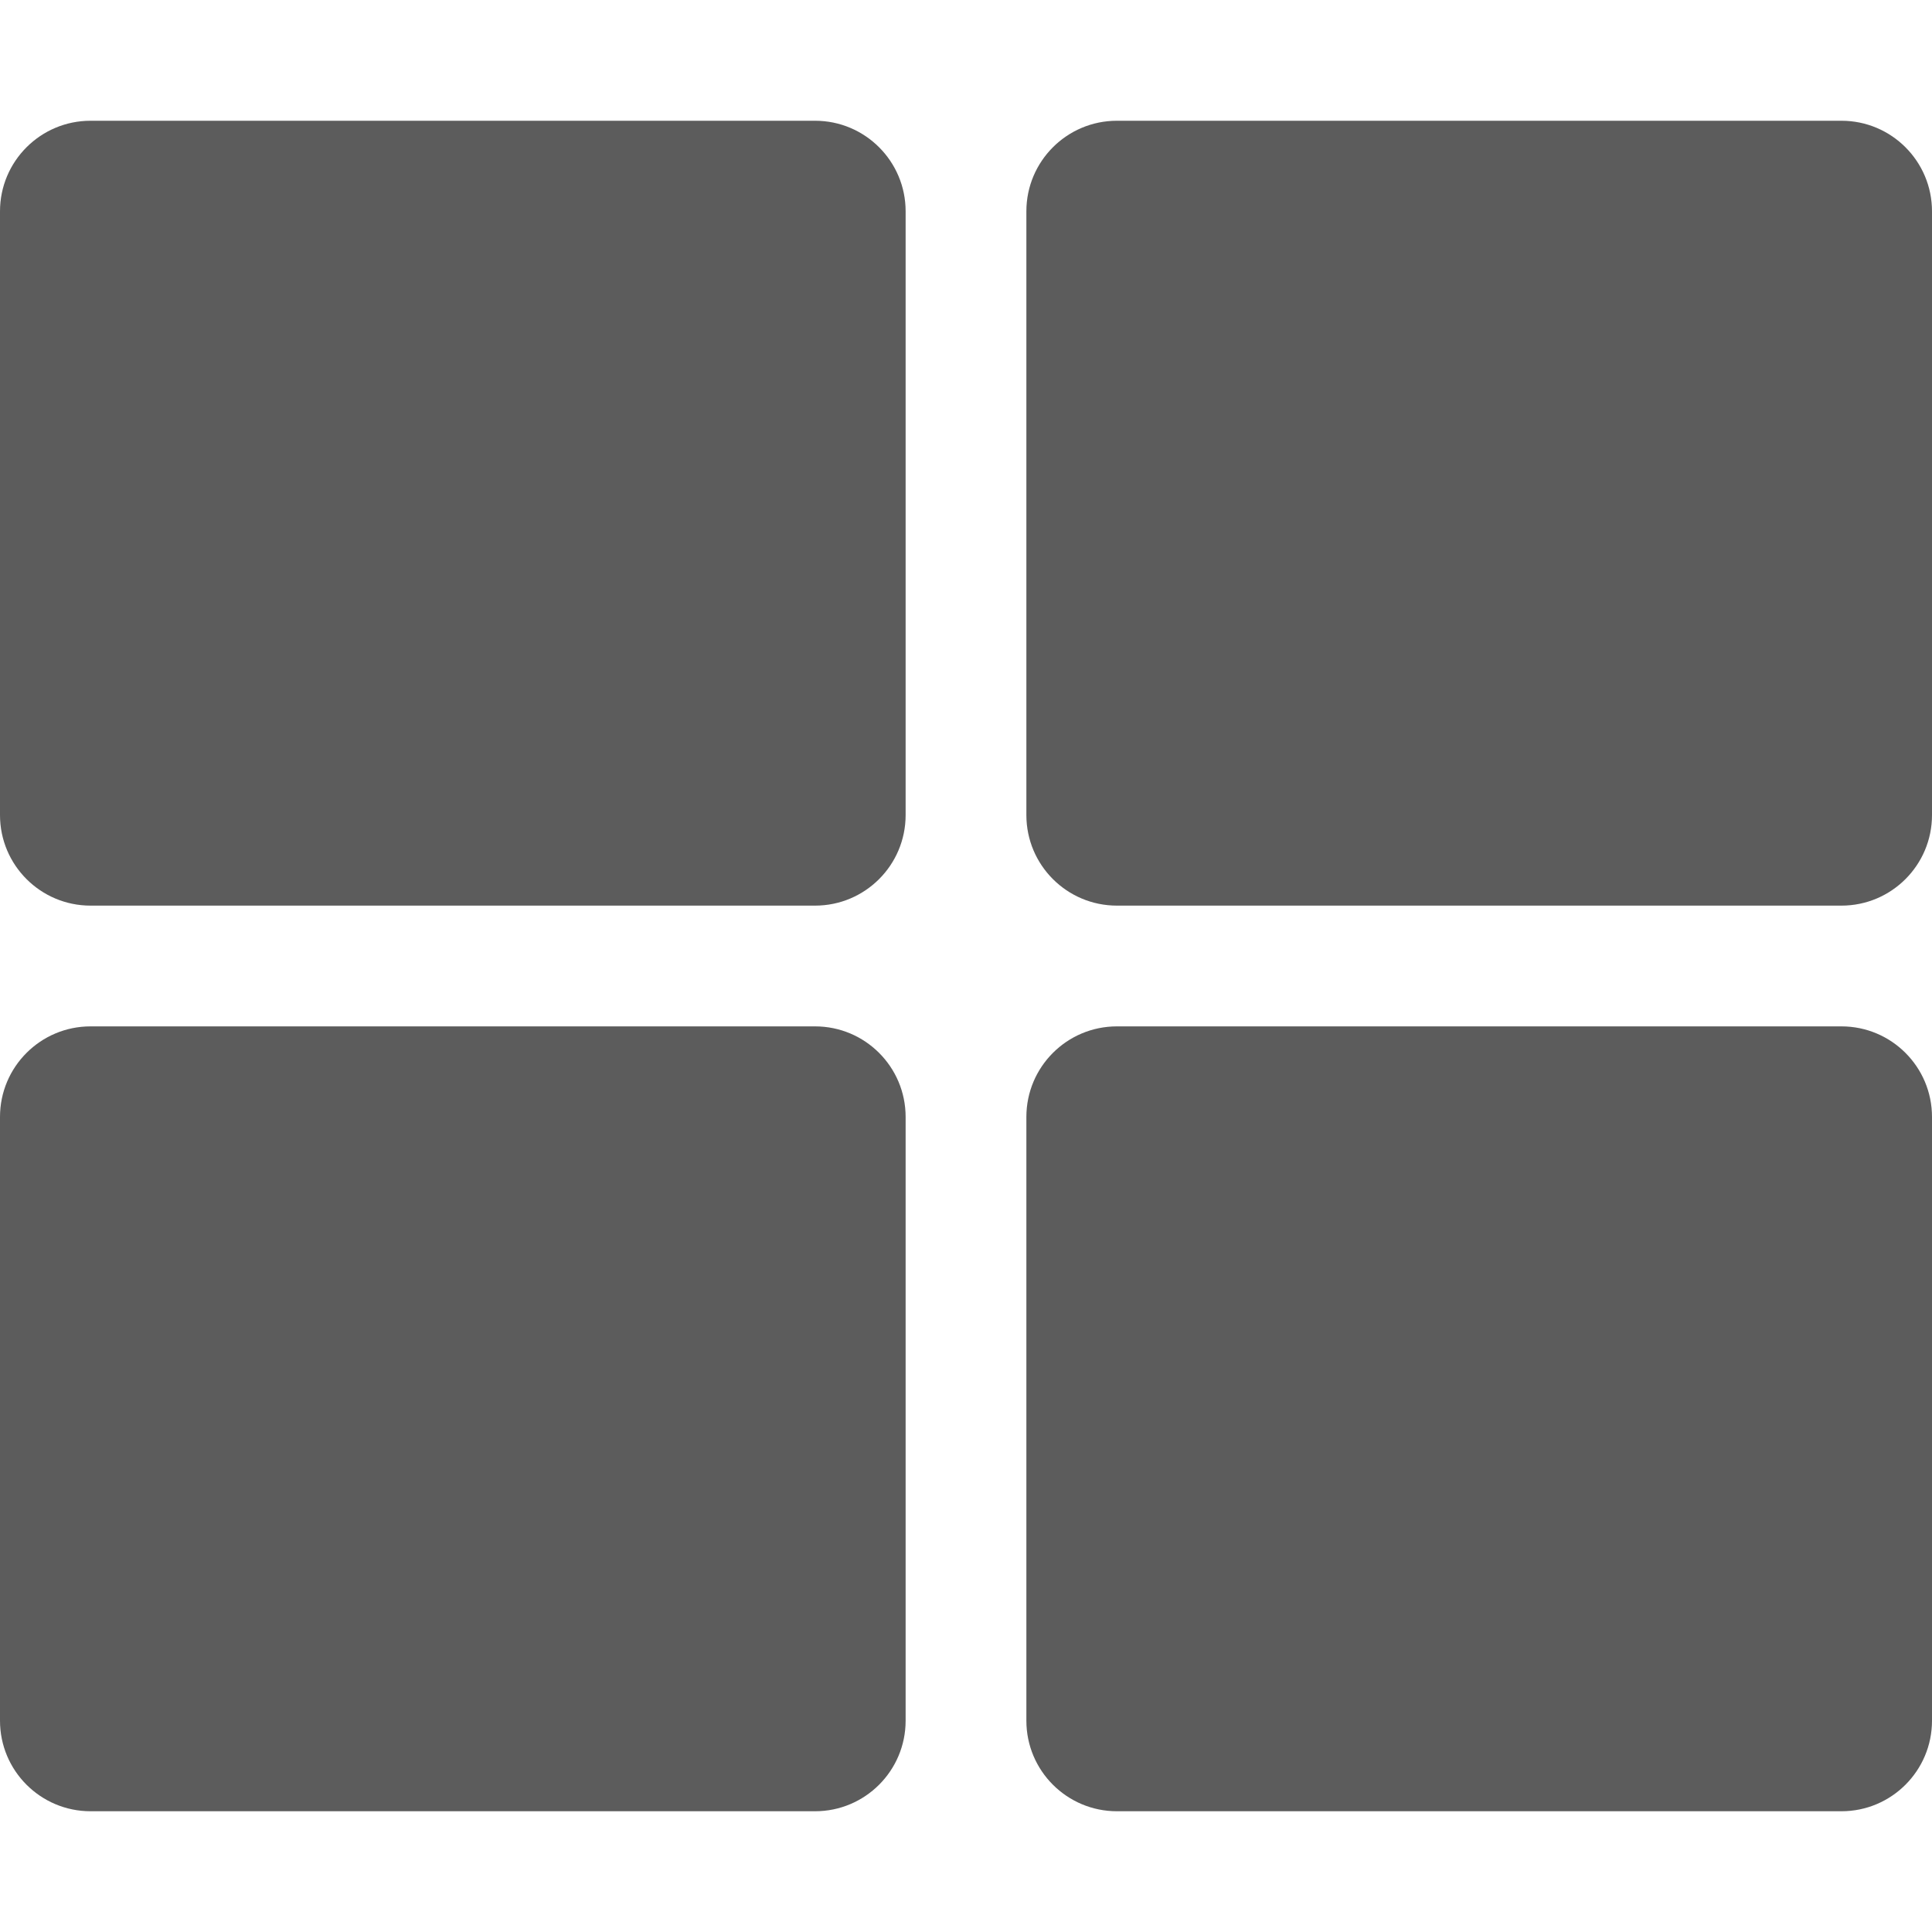
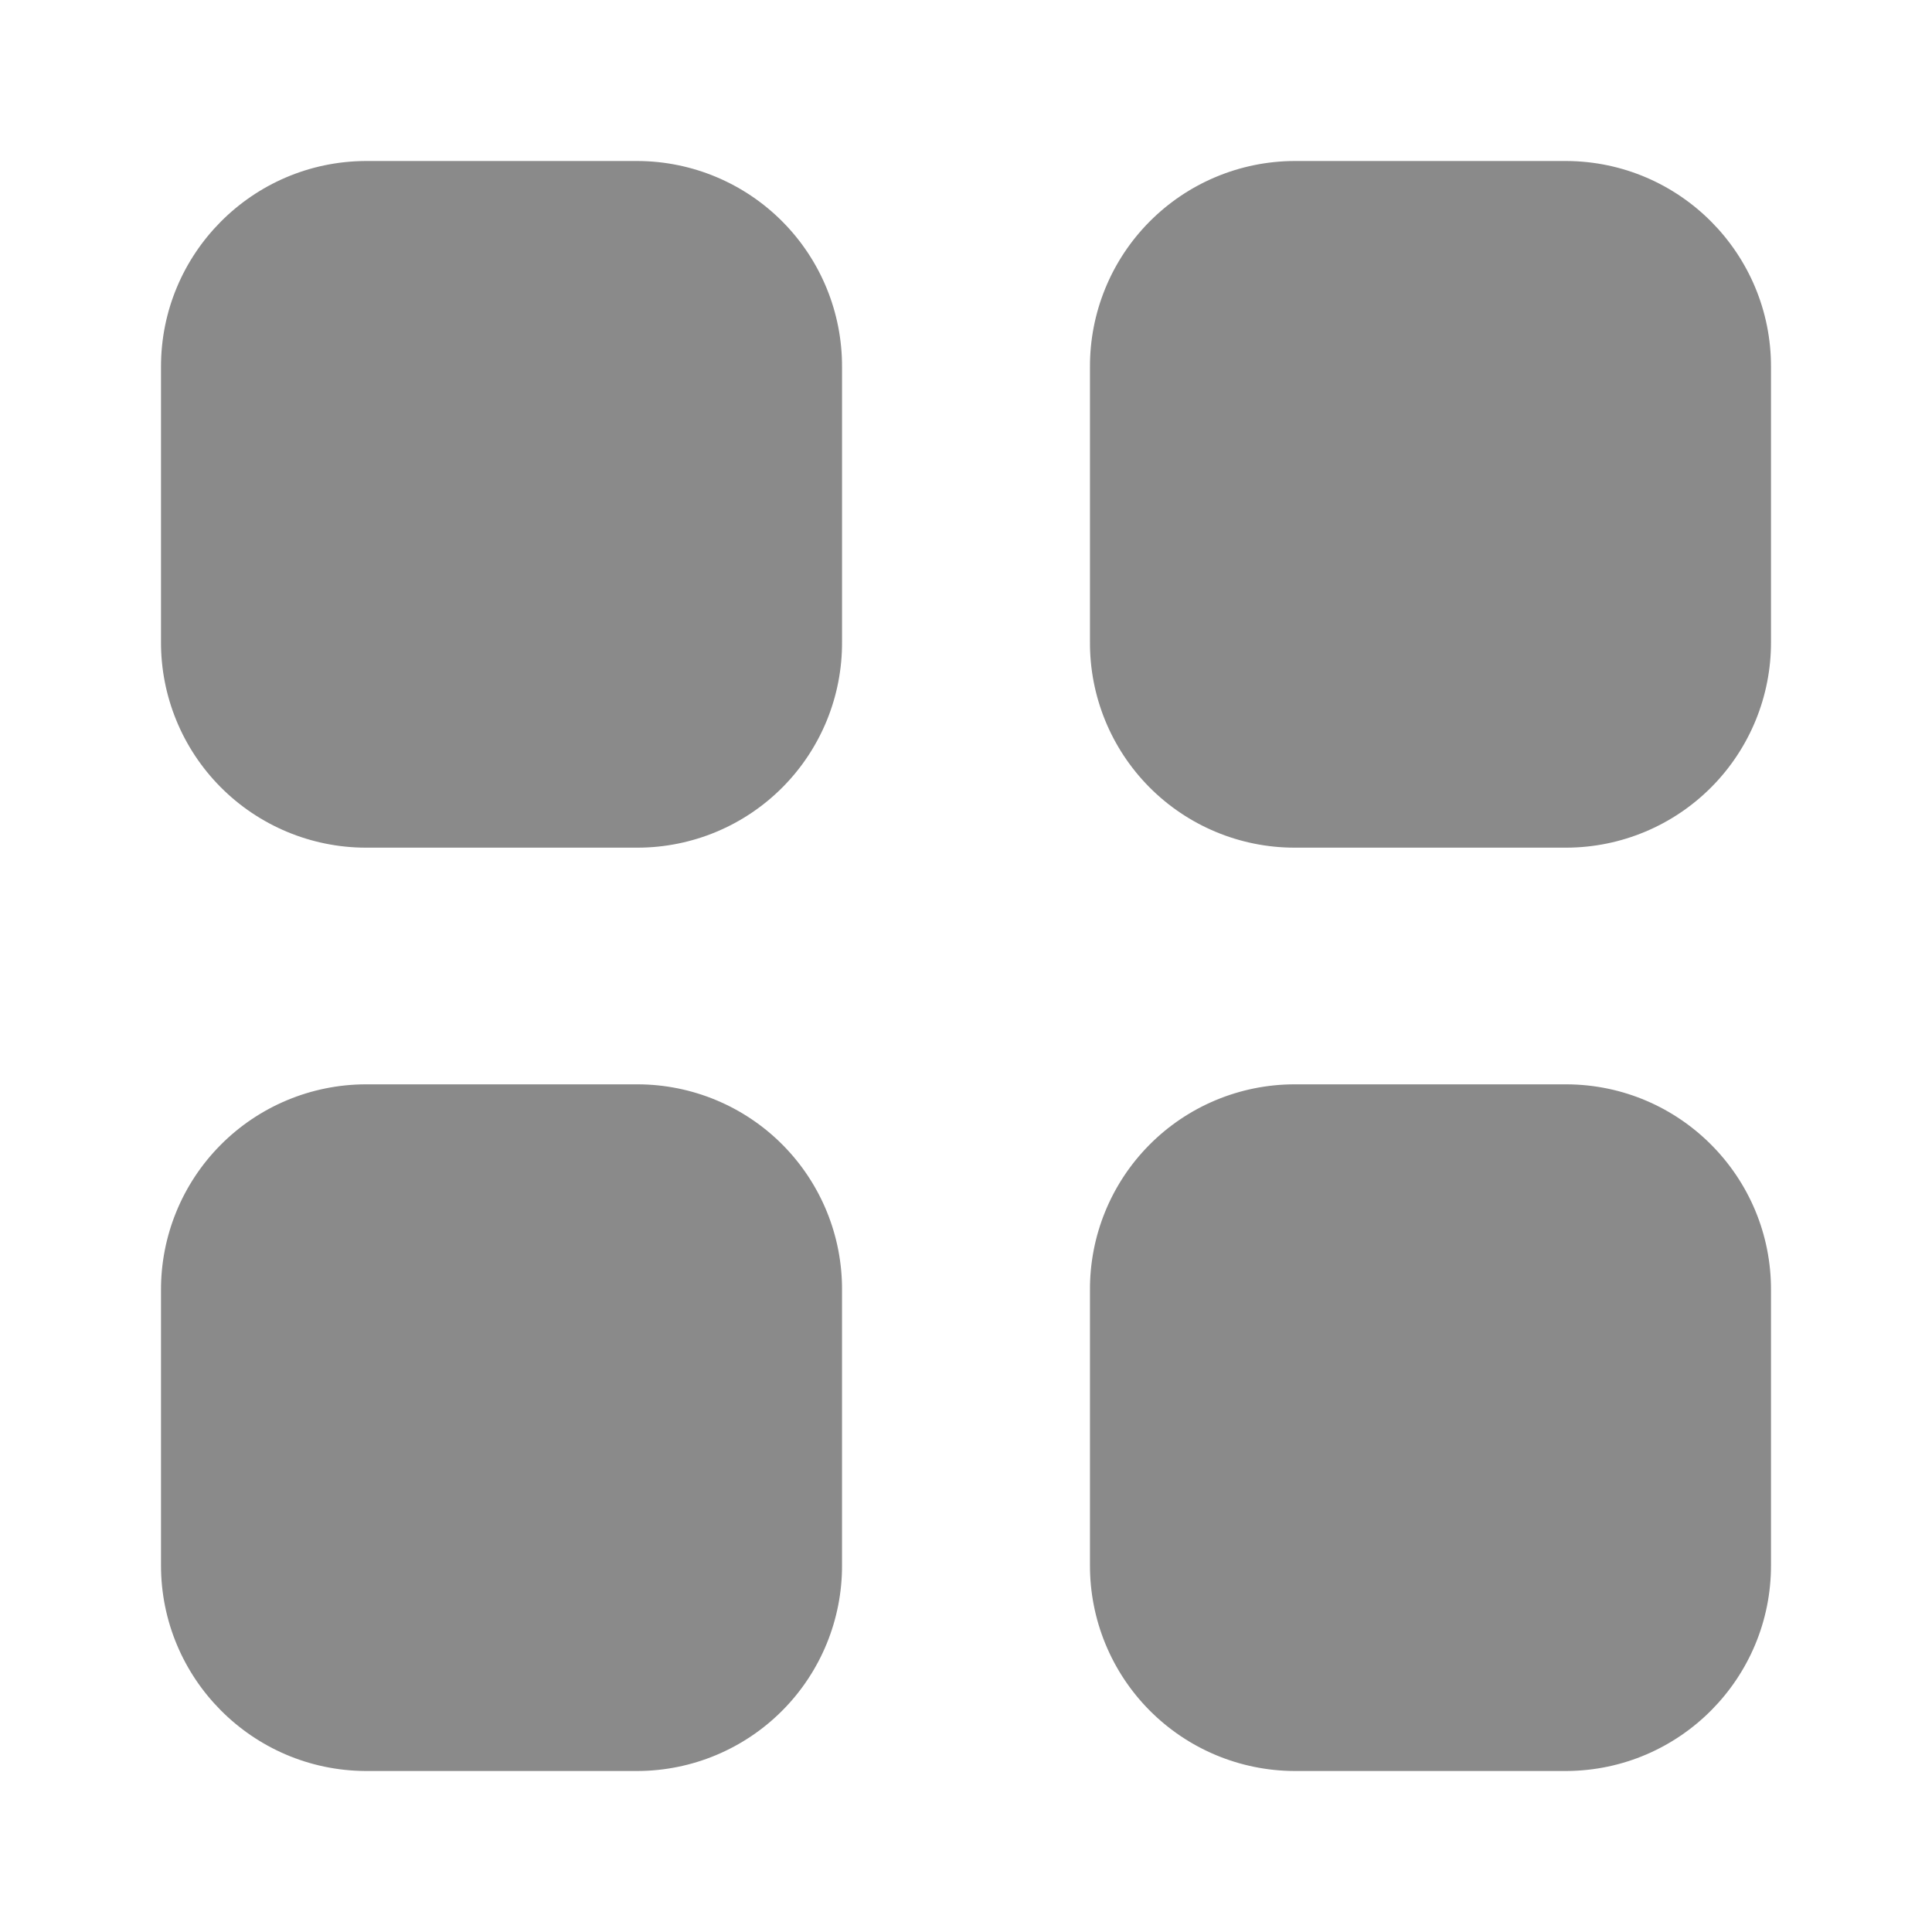
- <svg xmlns="http://www.w3.org/2000/svg" color="#5c5c5c" aria-hidden="true" focusable="false" data-prefix="fas" data-icon="th-large" class="svg-inline--fa fa-th-large fa-w-16" role="img" viewBox="0 0 512 512">
-   <path fill="currentColor" d="M296 32h192c13.255 0 24 10.745 24 24v160c0 13.255-10.745 24-24 24H296c-13.255 0-24-10.745-24-24V56c0-13.255 10.745-24 24-24zm-80 0H24C10.745 32 0 42.745 0 56v160c0 13.255 10.745 24 24 24h192c13.255 0 24-10.745 24-24V56c0-13.255-10.745-24-24-24zM0 296v160c0 13.255 10.745 24 24 24h192c13.255 0 24-10.745 24-24V296c0-13.255-10.745-24-24-24H24c-13.255 0-24 10.745-24 24zm296 184h192c13.255 0 24-10.745 24-24V296c0-13.255-10.745-24-24-24H296c-13.255 0-24 10.745-24 24v160c0 13.255 10.745 24 24 24z" />
+ <svg xmlns="http://www.w3.org/2000/svg" t="1630983607434" class="icon" viewBox="0 0 1024 1024" version="1.1" p-id="3021" width="200" height="200">
+   <defs>
+     <style type="text/css" />
+   </defs>
+   <path d="M686.123 938.667a108.757 108.757 0 0 1-108.416-109.227v-145.451a108.501 108.501 0 0 1 108.416-109.269h144.213A108.757 108.757 0 0 1 938.667 683.989v145.408A108.971 108.971 0 0 1 830.293 938.667zM193.707 938.667A109.013 109.013 0 0 1 85.333 829.397v-145.408a108.757 108.757 0 0 1 108.373-109.269h144.213a108.501 108.501 0 0 1 108.373 109.269v145.408A108.715 108.715 0 0 1 337.92 938.667z m492.416-489.387a108.459 108.459 0 0 1-108.416-109.227V194.603A108.757 108.757 0 0 1 686.123 85.333h144.213A108.971 108.971 0 0 1 938.667 194.603V340.053a108.715 108.715 0 0 1-108.373 109.227z m-492.416 0A108.715 108.715 0 0 1 85.333 340.053V194.603A109.013 109.013 0 0 1 193.707 85.333h144.213a108.757 108.757 0 0 1 108.373 109.269V340.053a108.459 108.459 0 0 1-108.373 109.227z" p-id="3022" fill="#8a8a8a" />
</svg>
